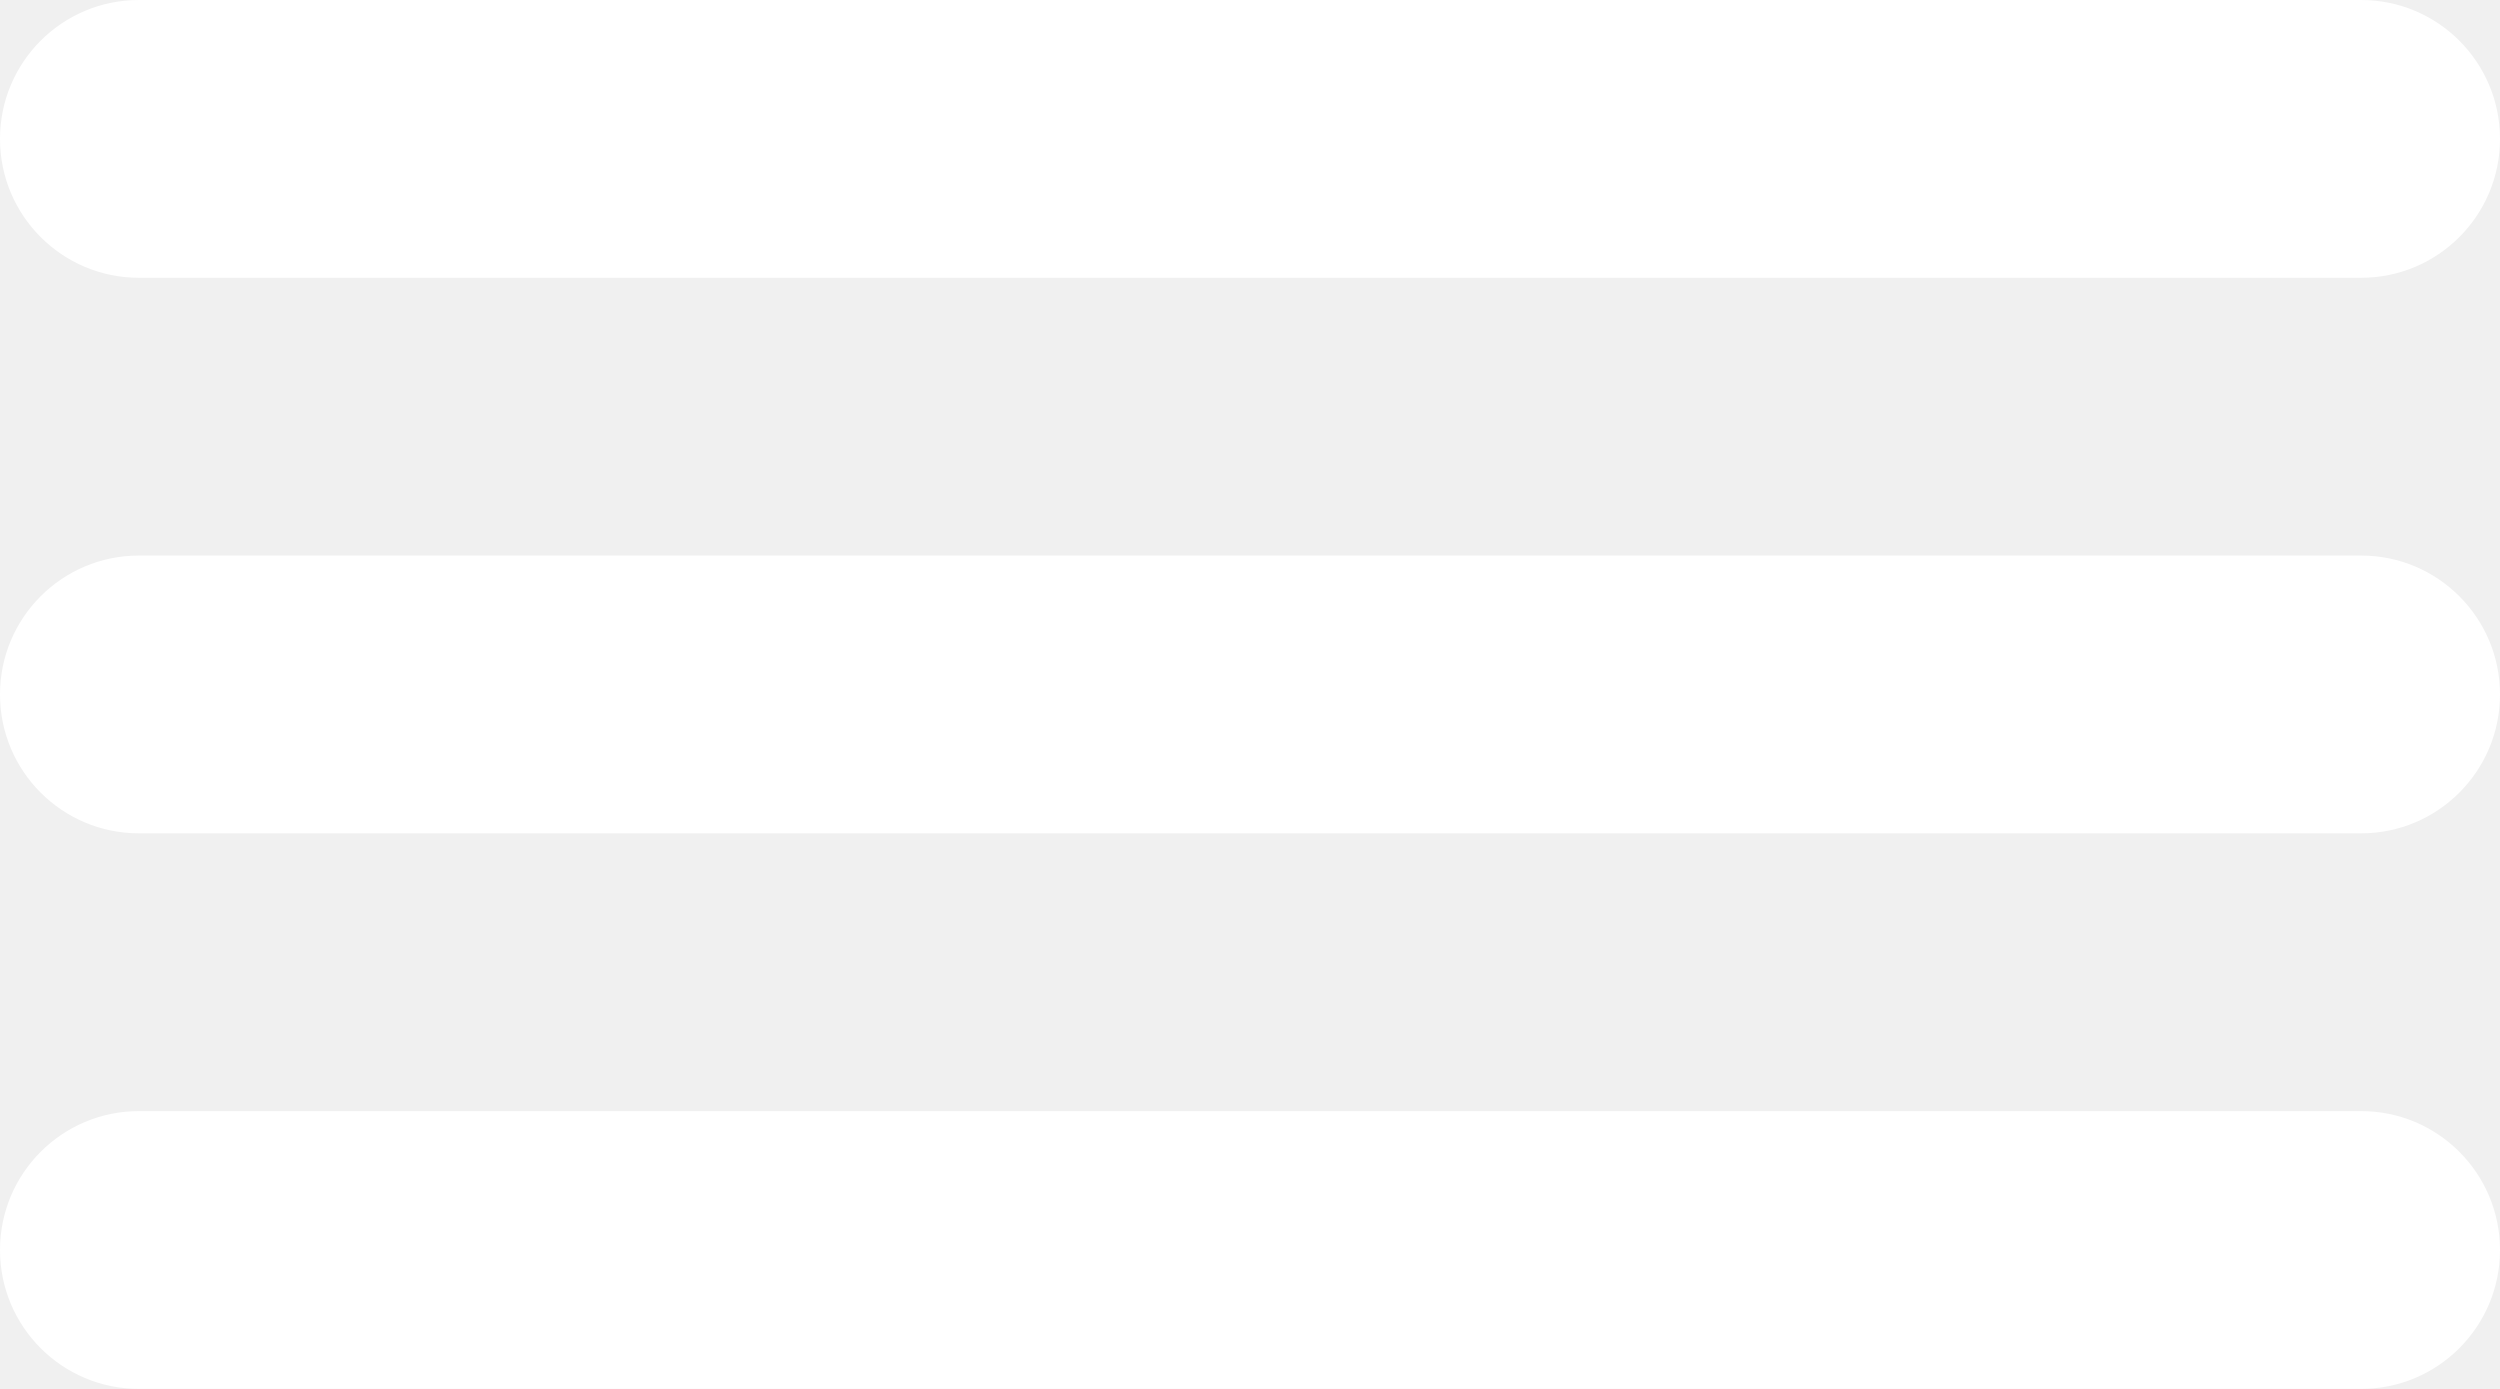
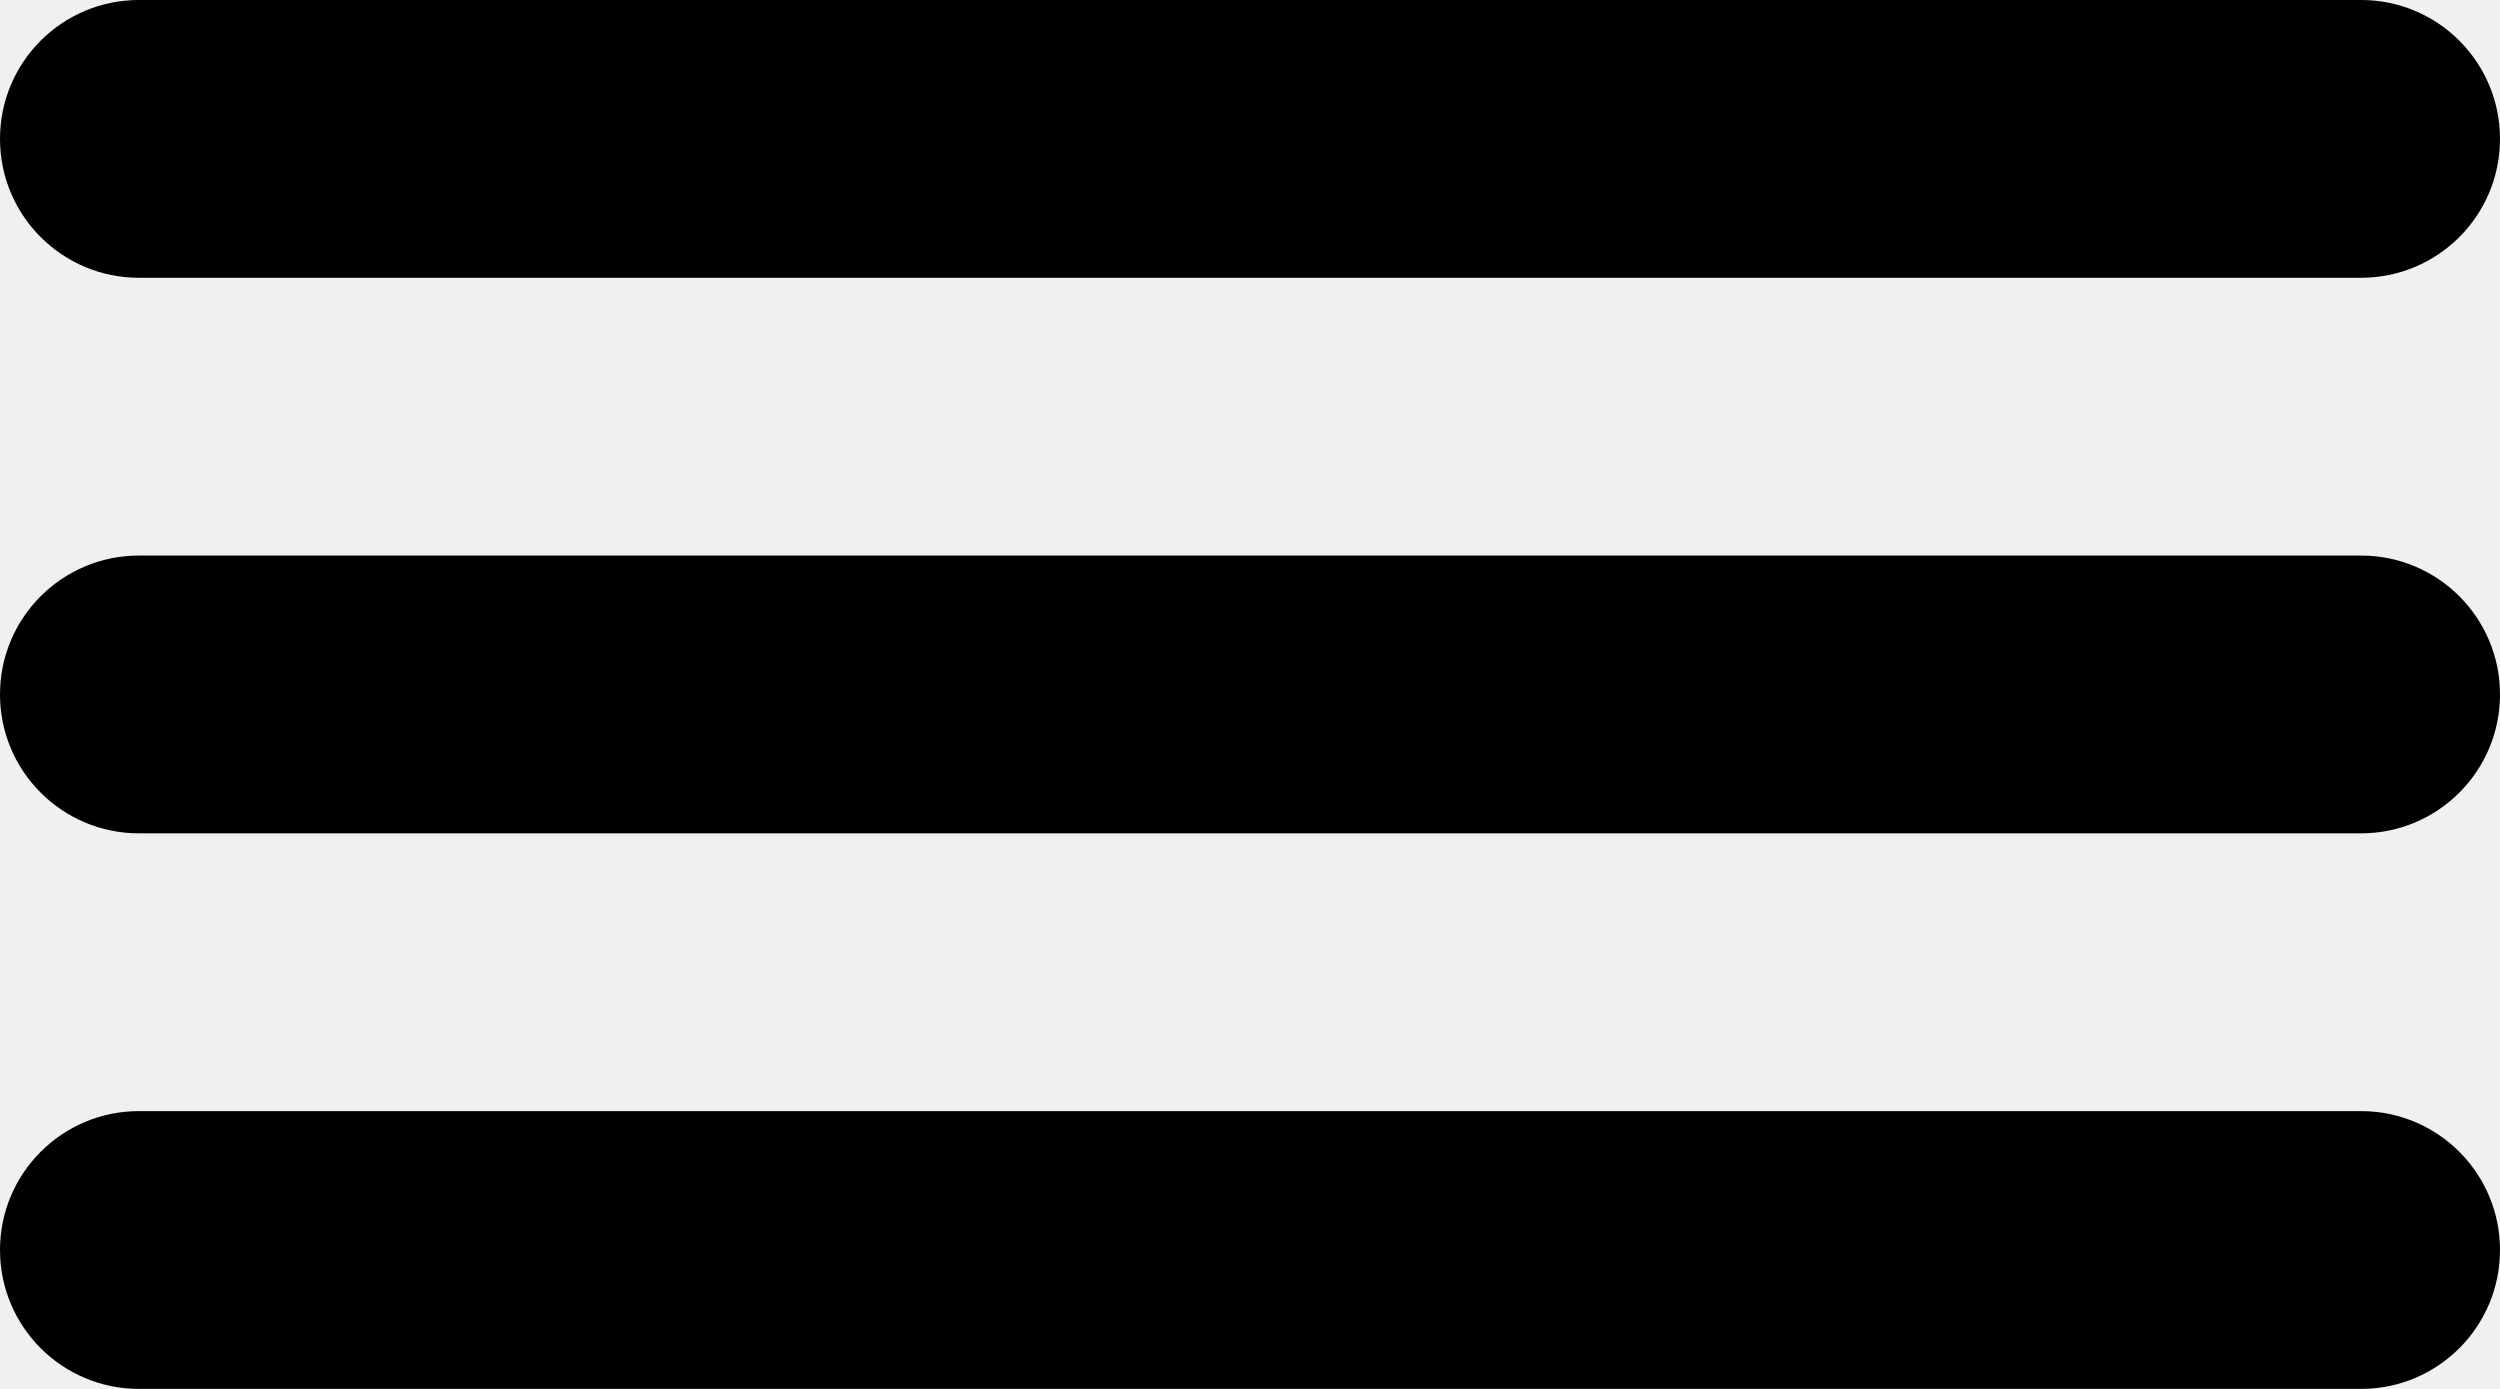
<svg xmlns="http://www.w3.org/2000/svg" width="18" height="10" viewBox="0 0 18 10" fill="none">
-   <rect width="18" height="2" rx="1" fill="white" />
-   <rect y="4" width="18" height="2" rx="1" fill="white" />
-   <rect y="8" width="18" height="2" rx="1" fill="white" />
+   <rect width="18" height="2" rx="1" fill="black" />
+   <rect y="4" width="18" height="2" rx="1" fill="black" />
+   <rect y="8" width="18" height="2" rx="1" fill="black" />
</svg>
